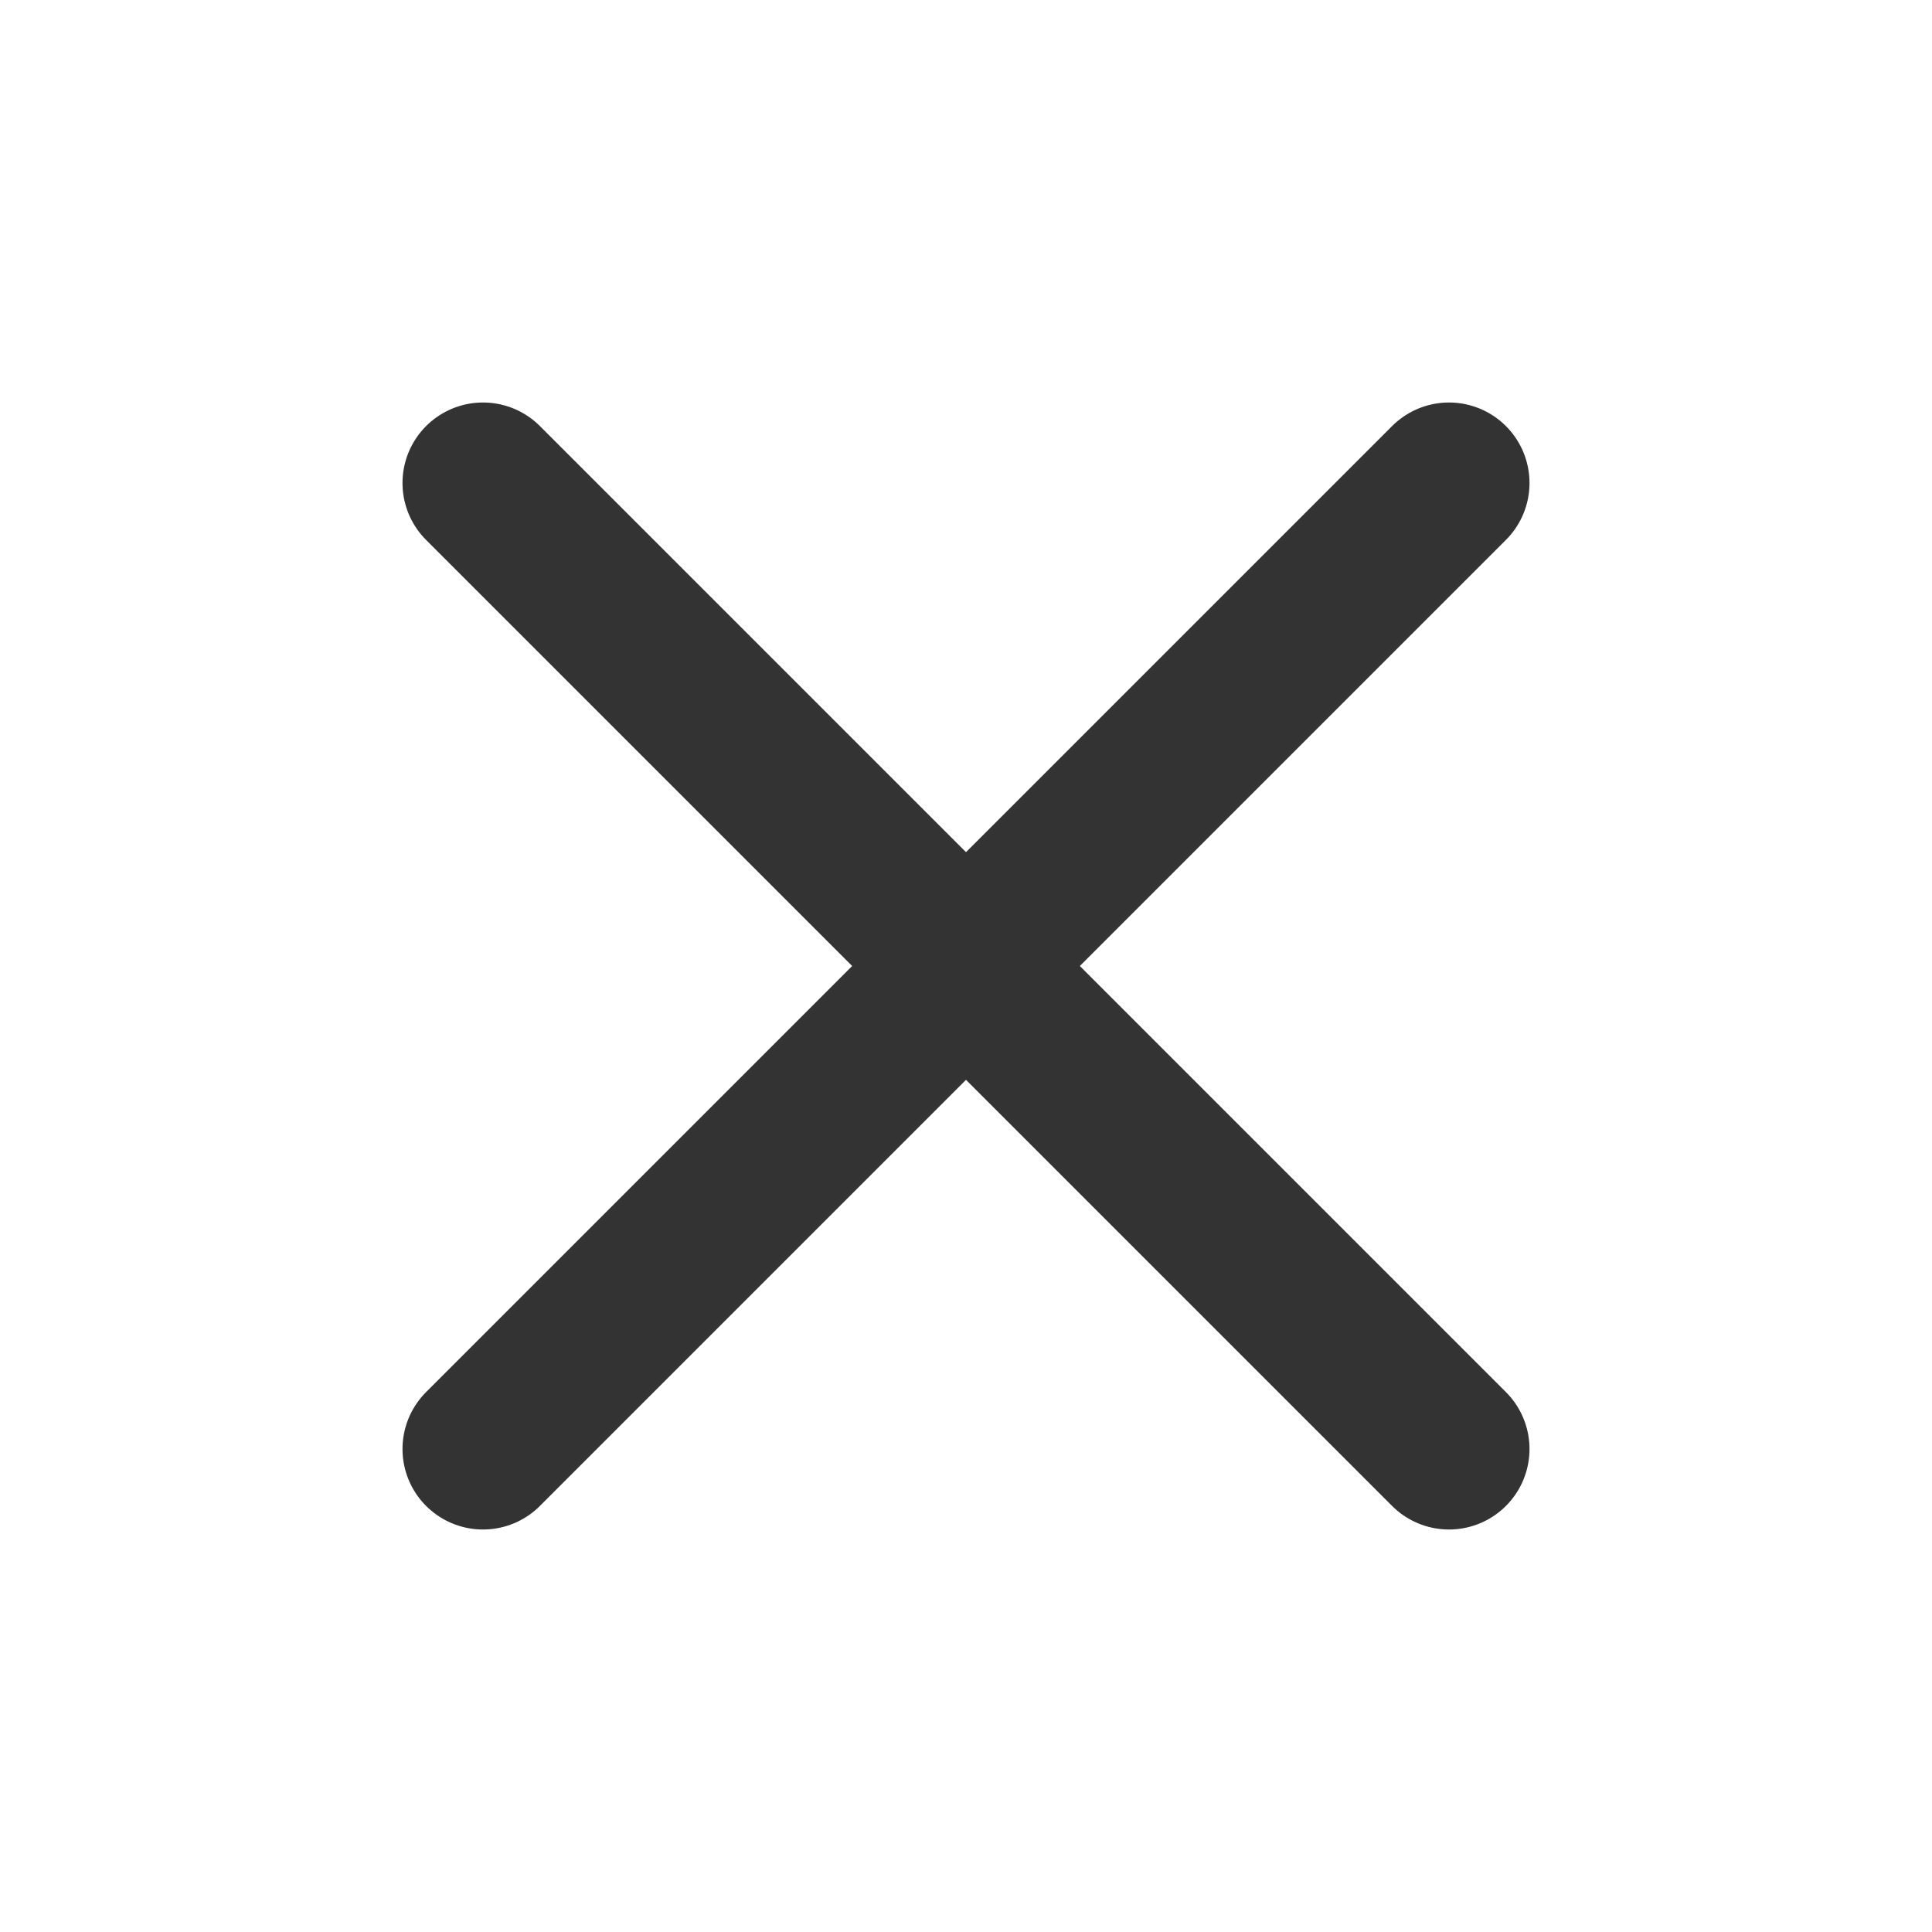
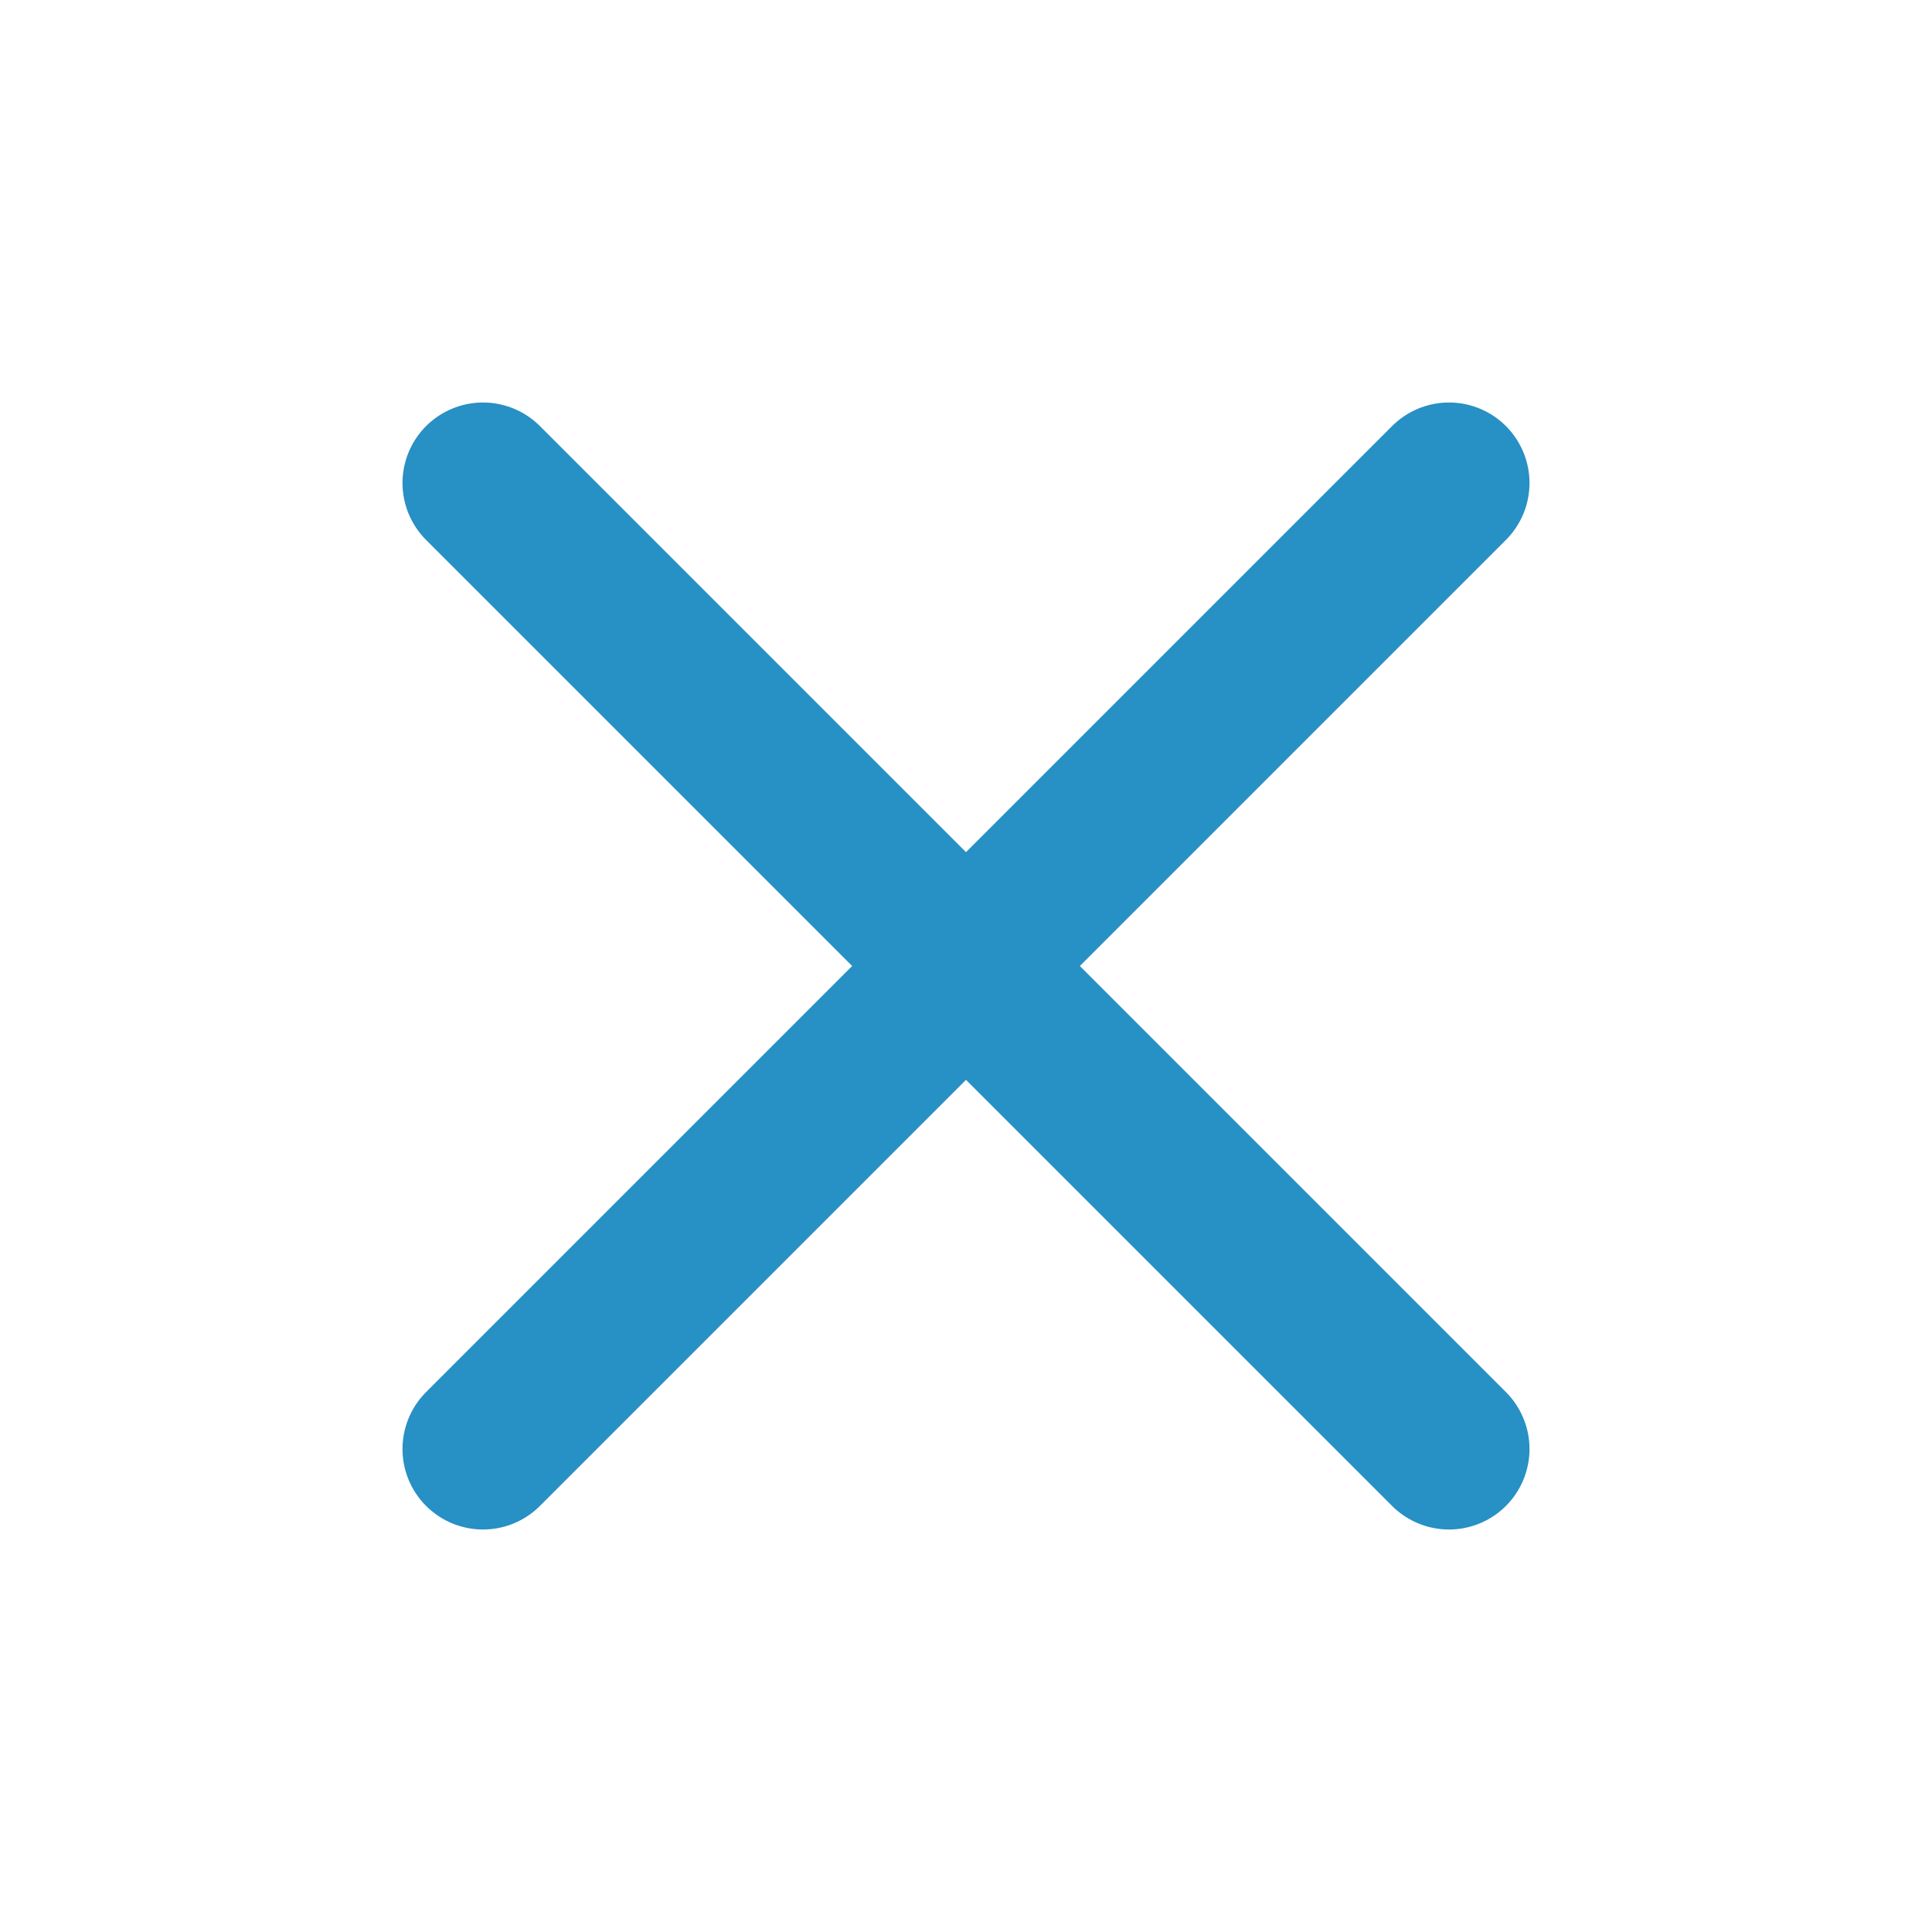
- <svg xmlns="http://www.w3.org/2000/svg" width="24" height="24" viewBox="0 0 24 24" fill="none" stroke="#333" stroke-width="2" stroke-linecap="round" stroke-linejoin="round" class="feather feather-x">
+ <svg xmlns="http://www.w3.org/2000/svg" width="24" height="24" viewBox="0 0 24 24" fill="#2790c4" stroke="#2790c4" stroke-width="2" stroke-linecap="round" stroke-linejoin="round" class="feather feather-x">
  <line x1="18" y1="6" x2="6" y2="18" />
  <line x1="6" y1="6" x2="18" y2="18" />
</svg>
